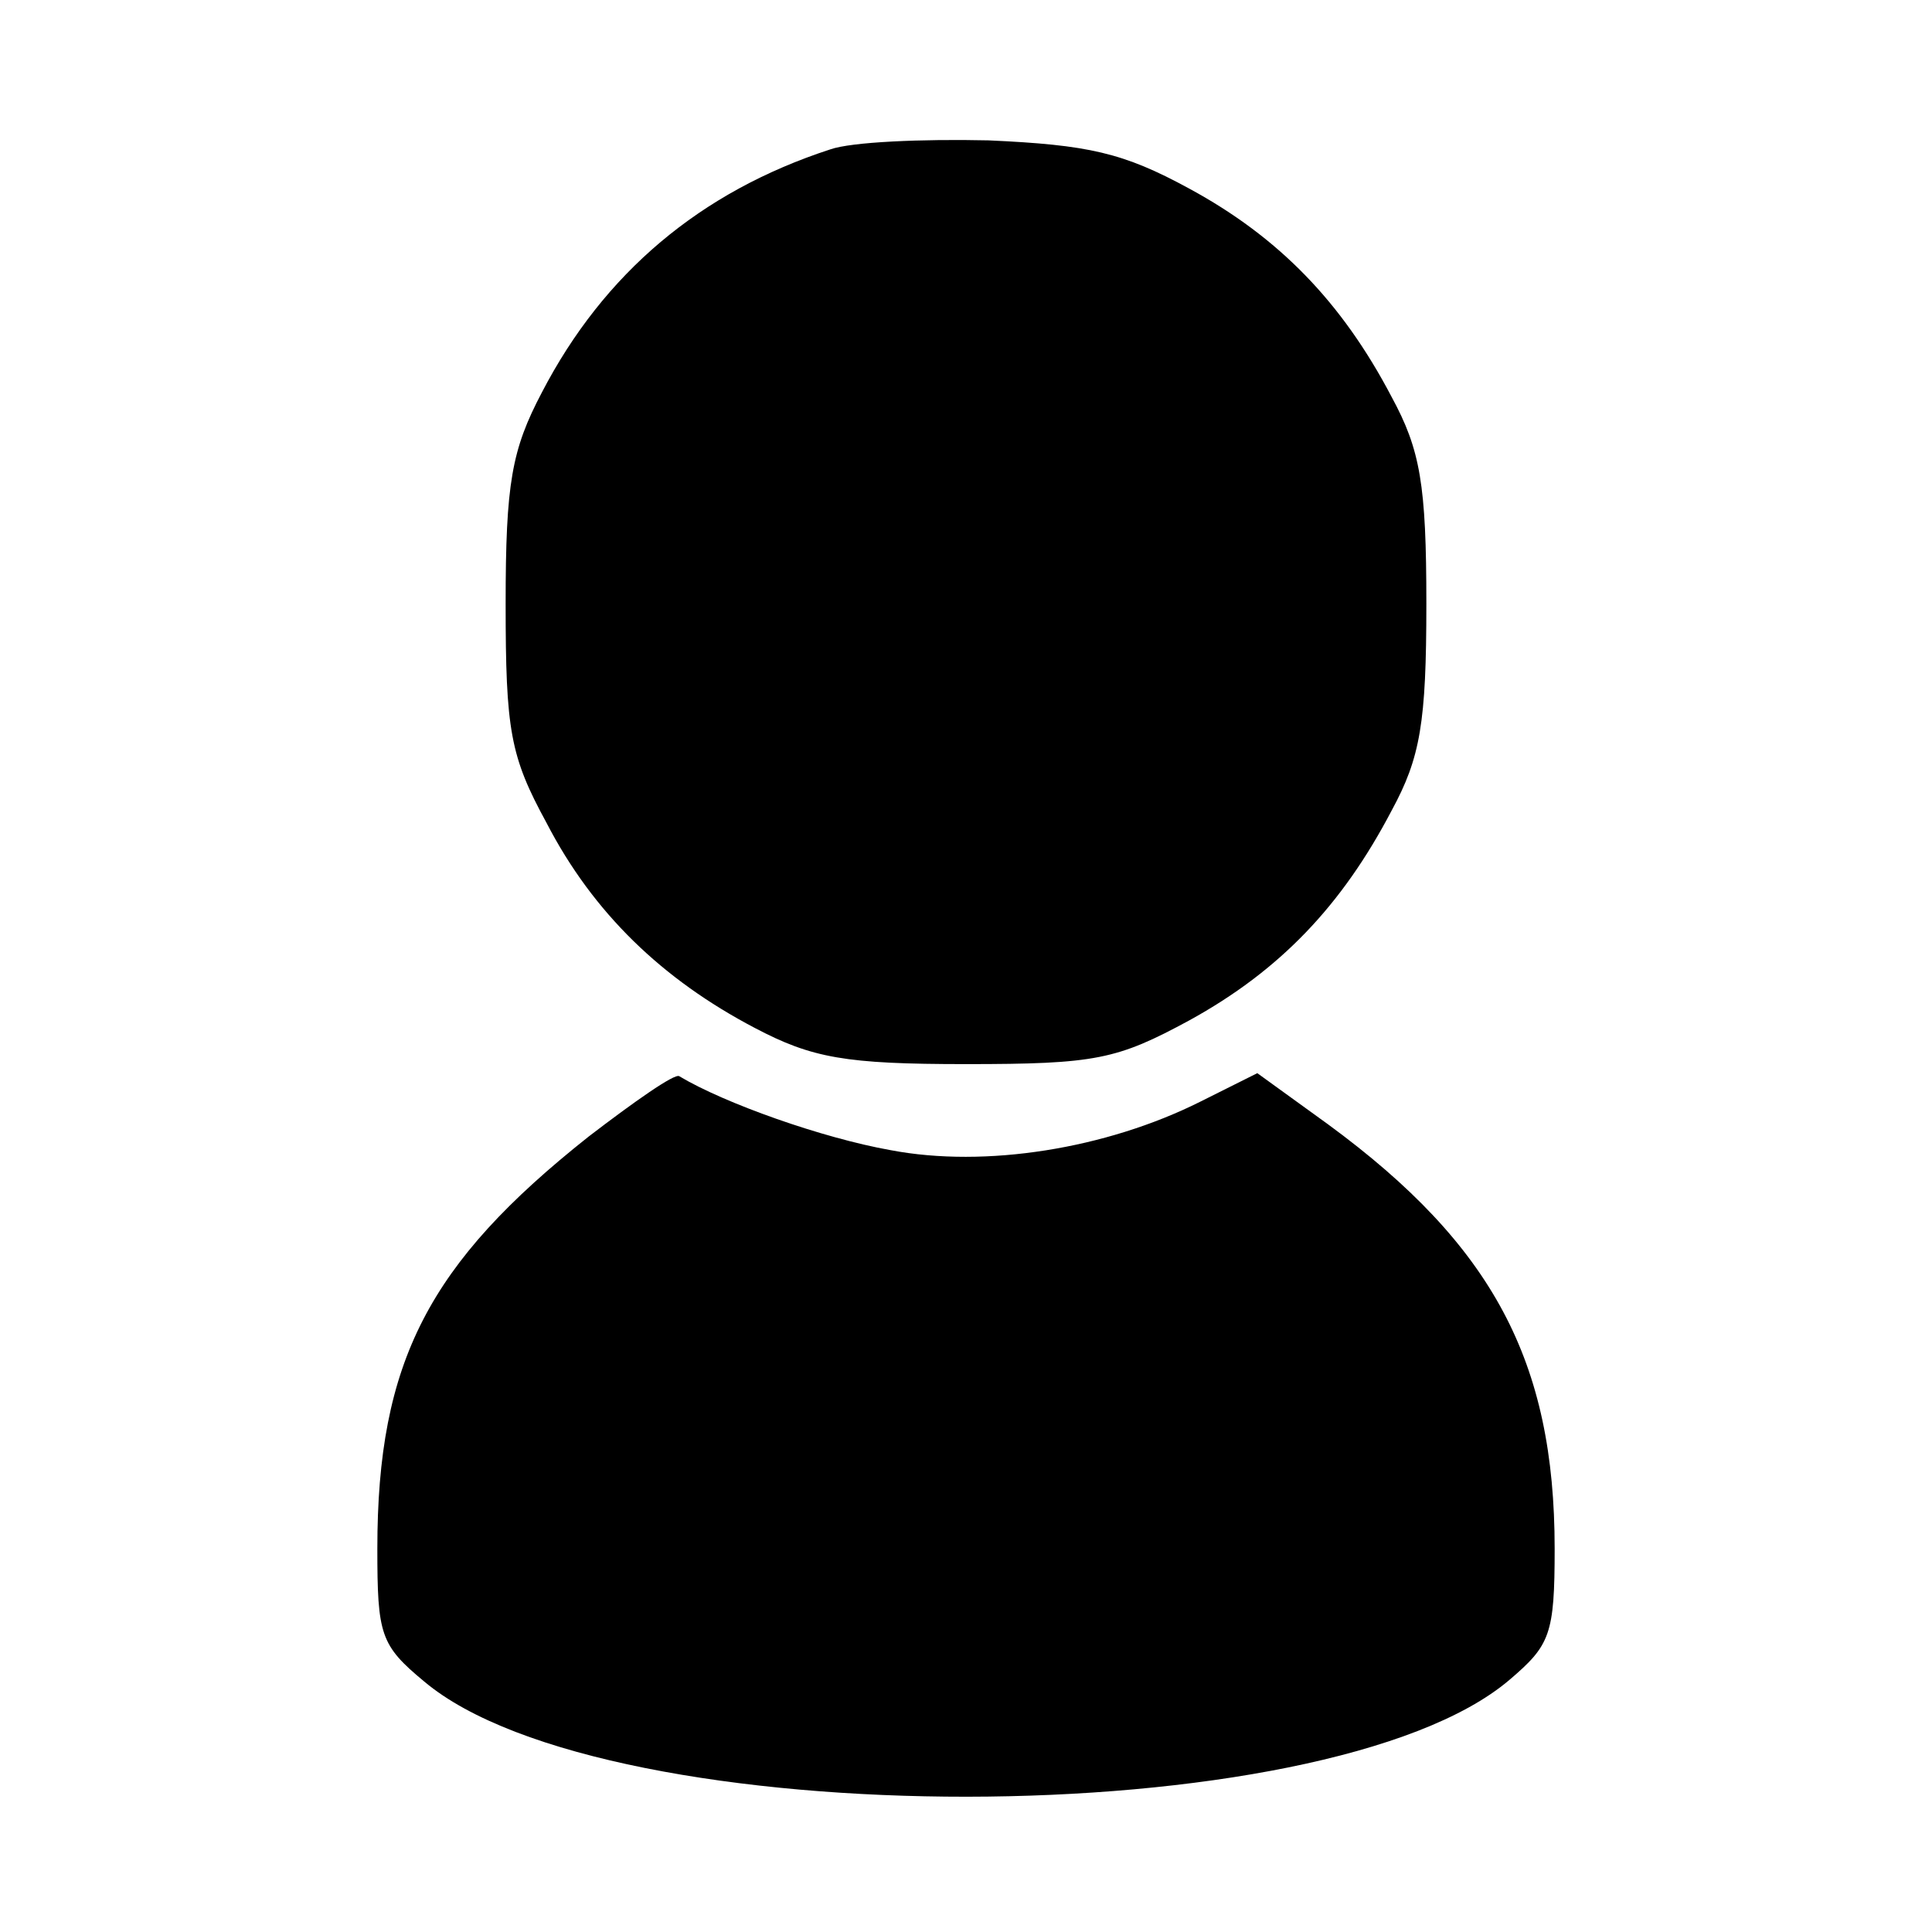
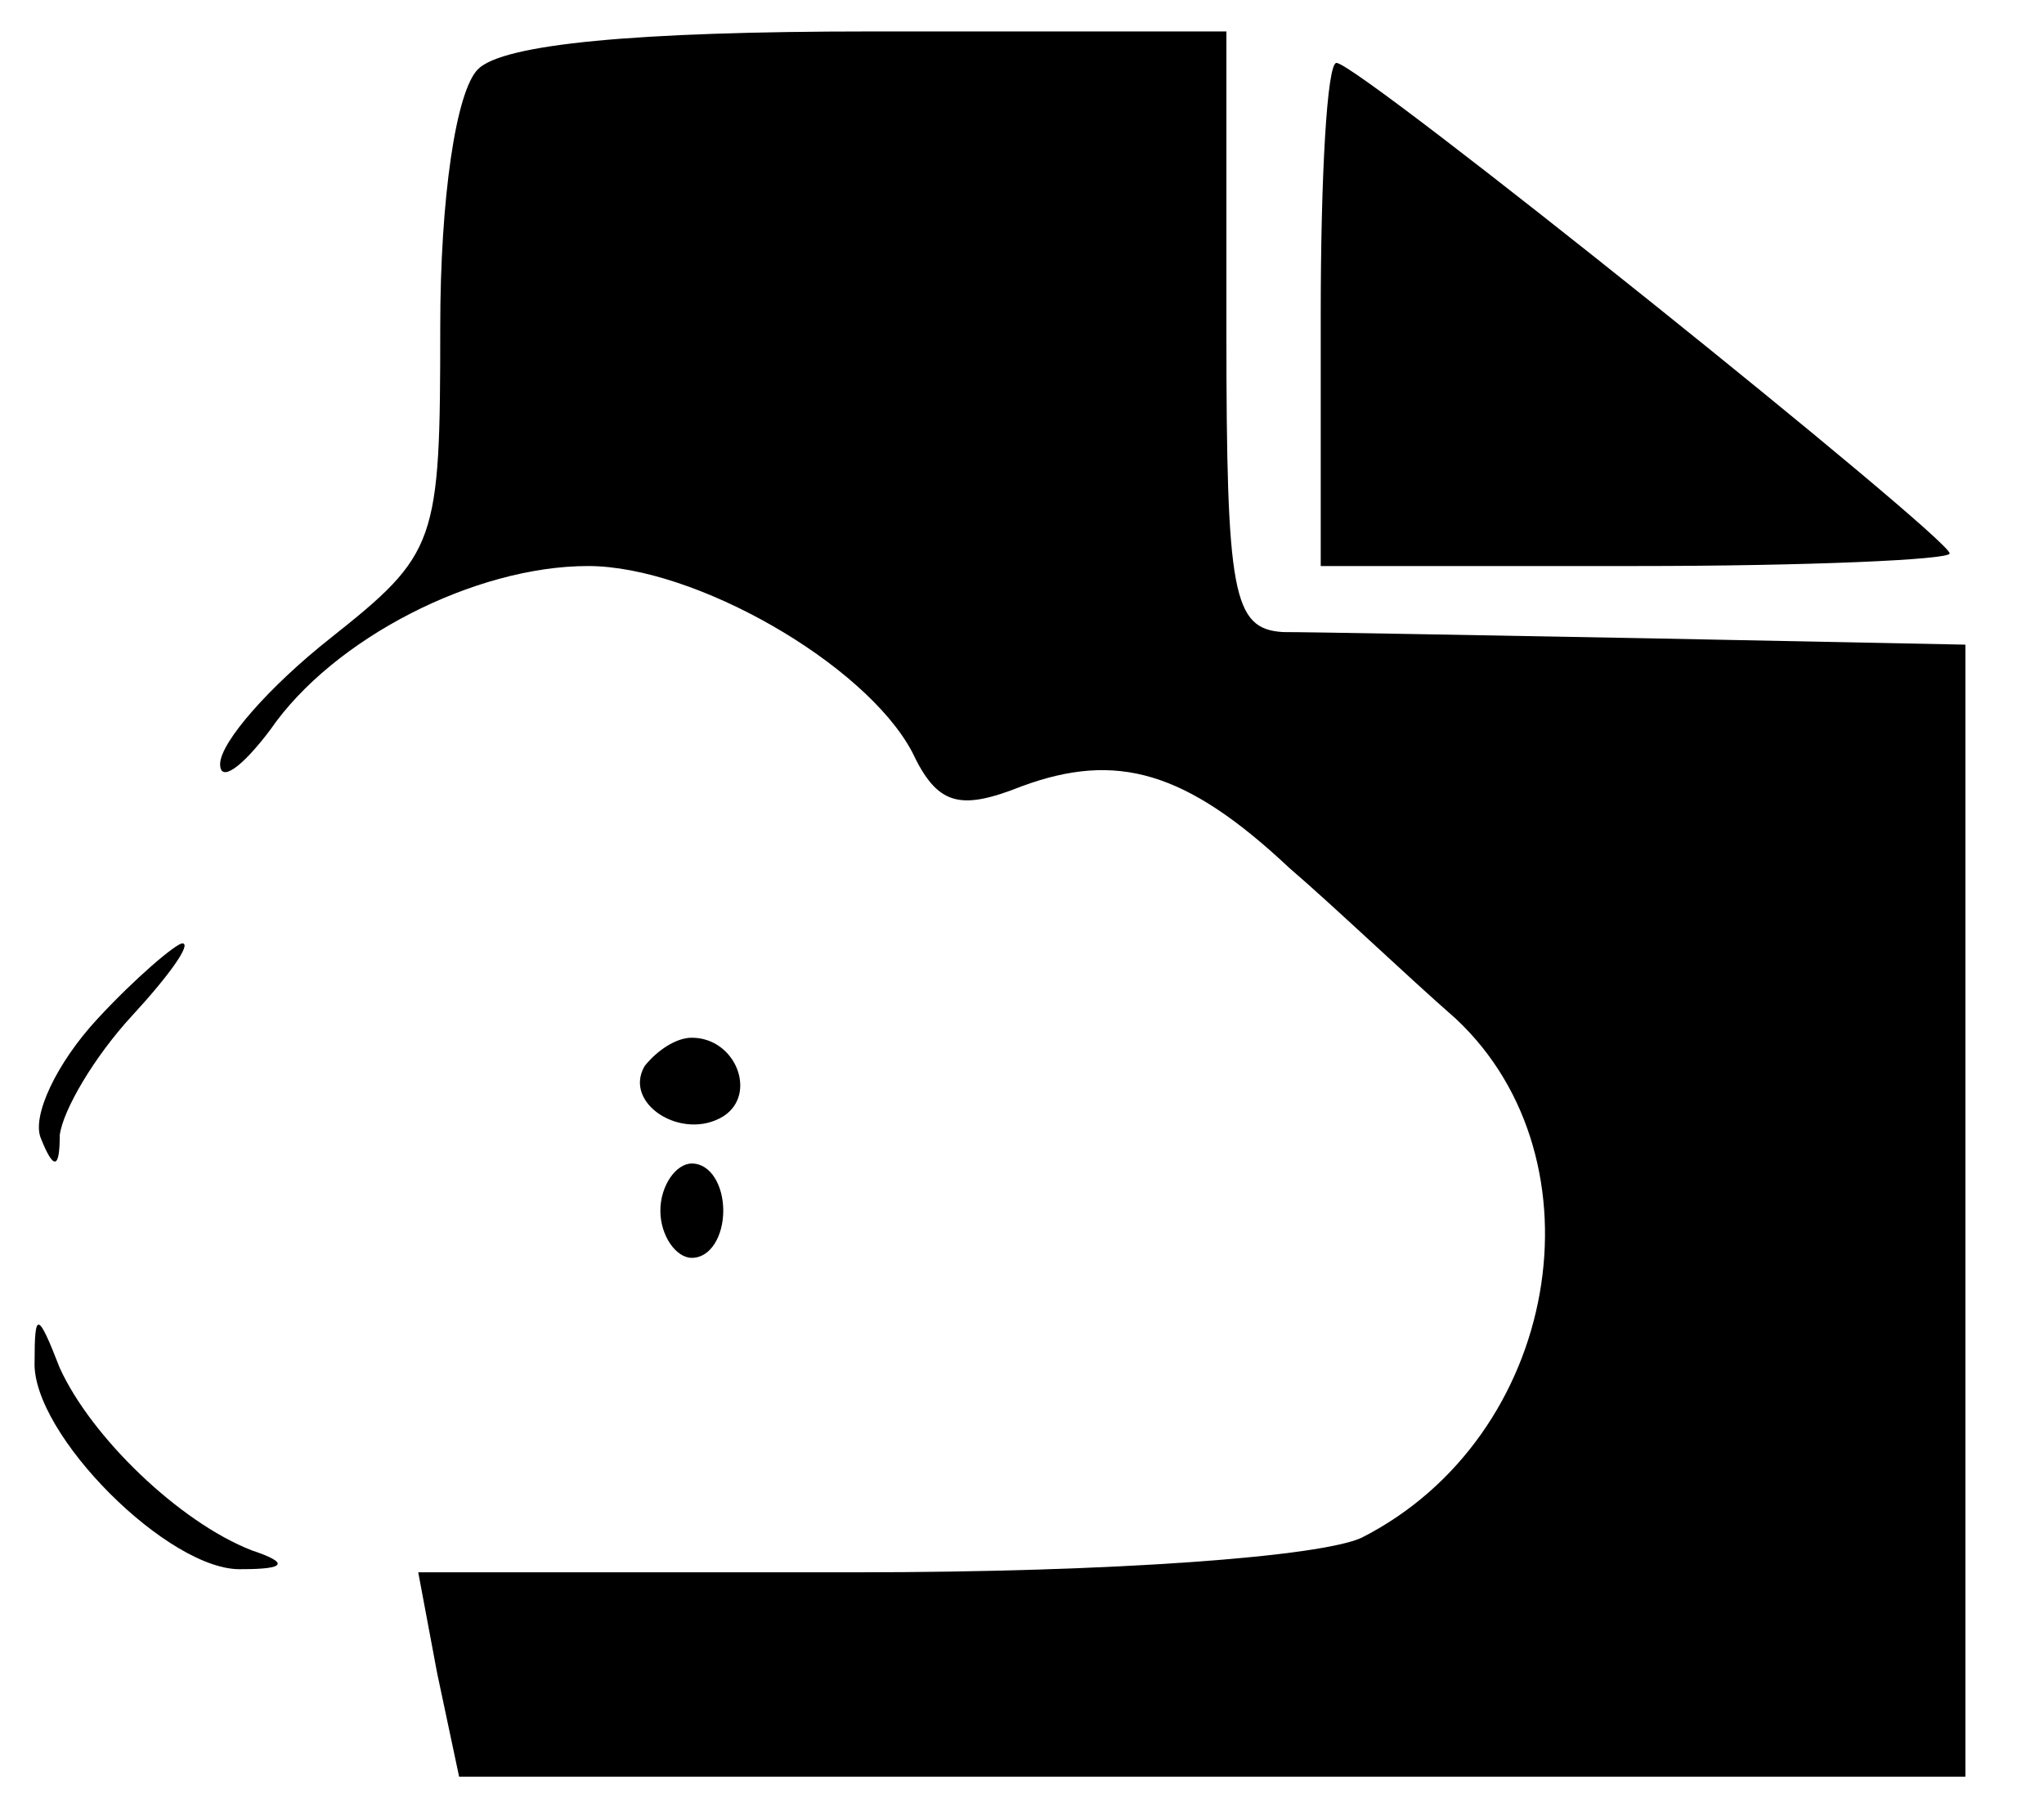
- <svg xmlns="http://www.w3.org/2000/svg" version="1.0" width="128pt" height="128pt" viewBox="0 0 128 128" preserveAspectRatio="xMidYMid meet">
-   <g transform="translate(0,128) scale(0.1,-0.1)" fill="#000000" stroke="none">
-     <path d="M550 1181 c-86 -28 -150 -82 -191 -161 -20 -38 -24 -60 -24 -140 0 -84 3 -101 27 -145 31 -60 77 -104 138 -136 38 -20 60 -24 140 -24 86 0 100 3 148 29 60 33 101 76 134 139 19 35 23 58 23 137 0 79 -4 102 -23 137 -33 63 -75 106 -134 138 -44 24 -67 29 -133 32 -44 1 -91 -1 -105 -6z" />
-     <path d="M390 527 c-106 -84 -140 -149 -140 -273 0 -57 2 -64 31 -88 121 -102 598 -102 719 1 27 23 30 30 30 87 0 124 -41 201 -150 281 l-47 34 -38 -19 c-62 -31 -142 -44 -205 -32 -45 8 -110 31 -140 49 -3 2 -30 -17 -60 -40z" />
+ <svg xmlns="http://www.w3.org/2000/svg" version="1.0" width="65pt" height="57pt" viewBox="0 0 65 57" preserveAspectRatio="xMidYMid meet">
+   <g transform="translate(0,57) scale(0.1,-0.1)" fill="#000000" stroke="none">
+     <path d="M152 548 c-7 -7 -12 -41 -12 -82 0 -69 -1 -72 -35 -99 -19 -15 -35 -33 -35 -40 0 -6 7 -1 16 11 20 29 65 52 101 52 34 0 88 -31 103 -59 8 -17 15 -19 35 -11 30 11 52 5 85 -26 14 -12 37 -34 53 -48 48 -45 33 -133 -30 -165 -13 -6 -78 -11 -161 -11 l-139 0 6 -32 7 -33 239 0 240 0 0 180 0 180 -100 2 c-55 1 -108 2 -117 2 -16 1 -18 12 -18 96 l0 95 -113 0 c-75 0 -117 -4 -125 -12z" />
+     <path d="M420 470 l0 -80 100 0 c55 0 100 2 100 4 0 5 -188 156 -195 156 -3 0 -5 -36 -5 -80z" />
+     <path d="M31 246 c-13 -14 -21 -31 -18 -38 4 -10 6 -10 6 1 1 8 11 25 23 38 12 13 19 23 16 23 -2 0 -15 -11 -27 -24z" />
+     <path d="M205 231 c-7 -12 12 -24 25 -16 11 7 4 25 -10 25 -5 0 -11 -4 -15 -9z" />
+     <path d="M210 185 c0 -8 5 -15 10 -15 6 0 10 7 10 15 0 8 -4 15 -10 15 -5 0 -10 -7 -10 -15z" />
+     <path d="M11 137 c-1 -23 43 -67 66 -66 14 0 15 2 3 6 -23 9 -51 36 -61 58 -7 18 -8 18 -8 2z" />
  </g>
</svg>
